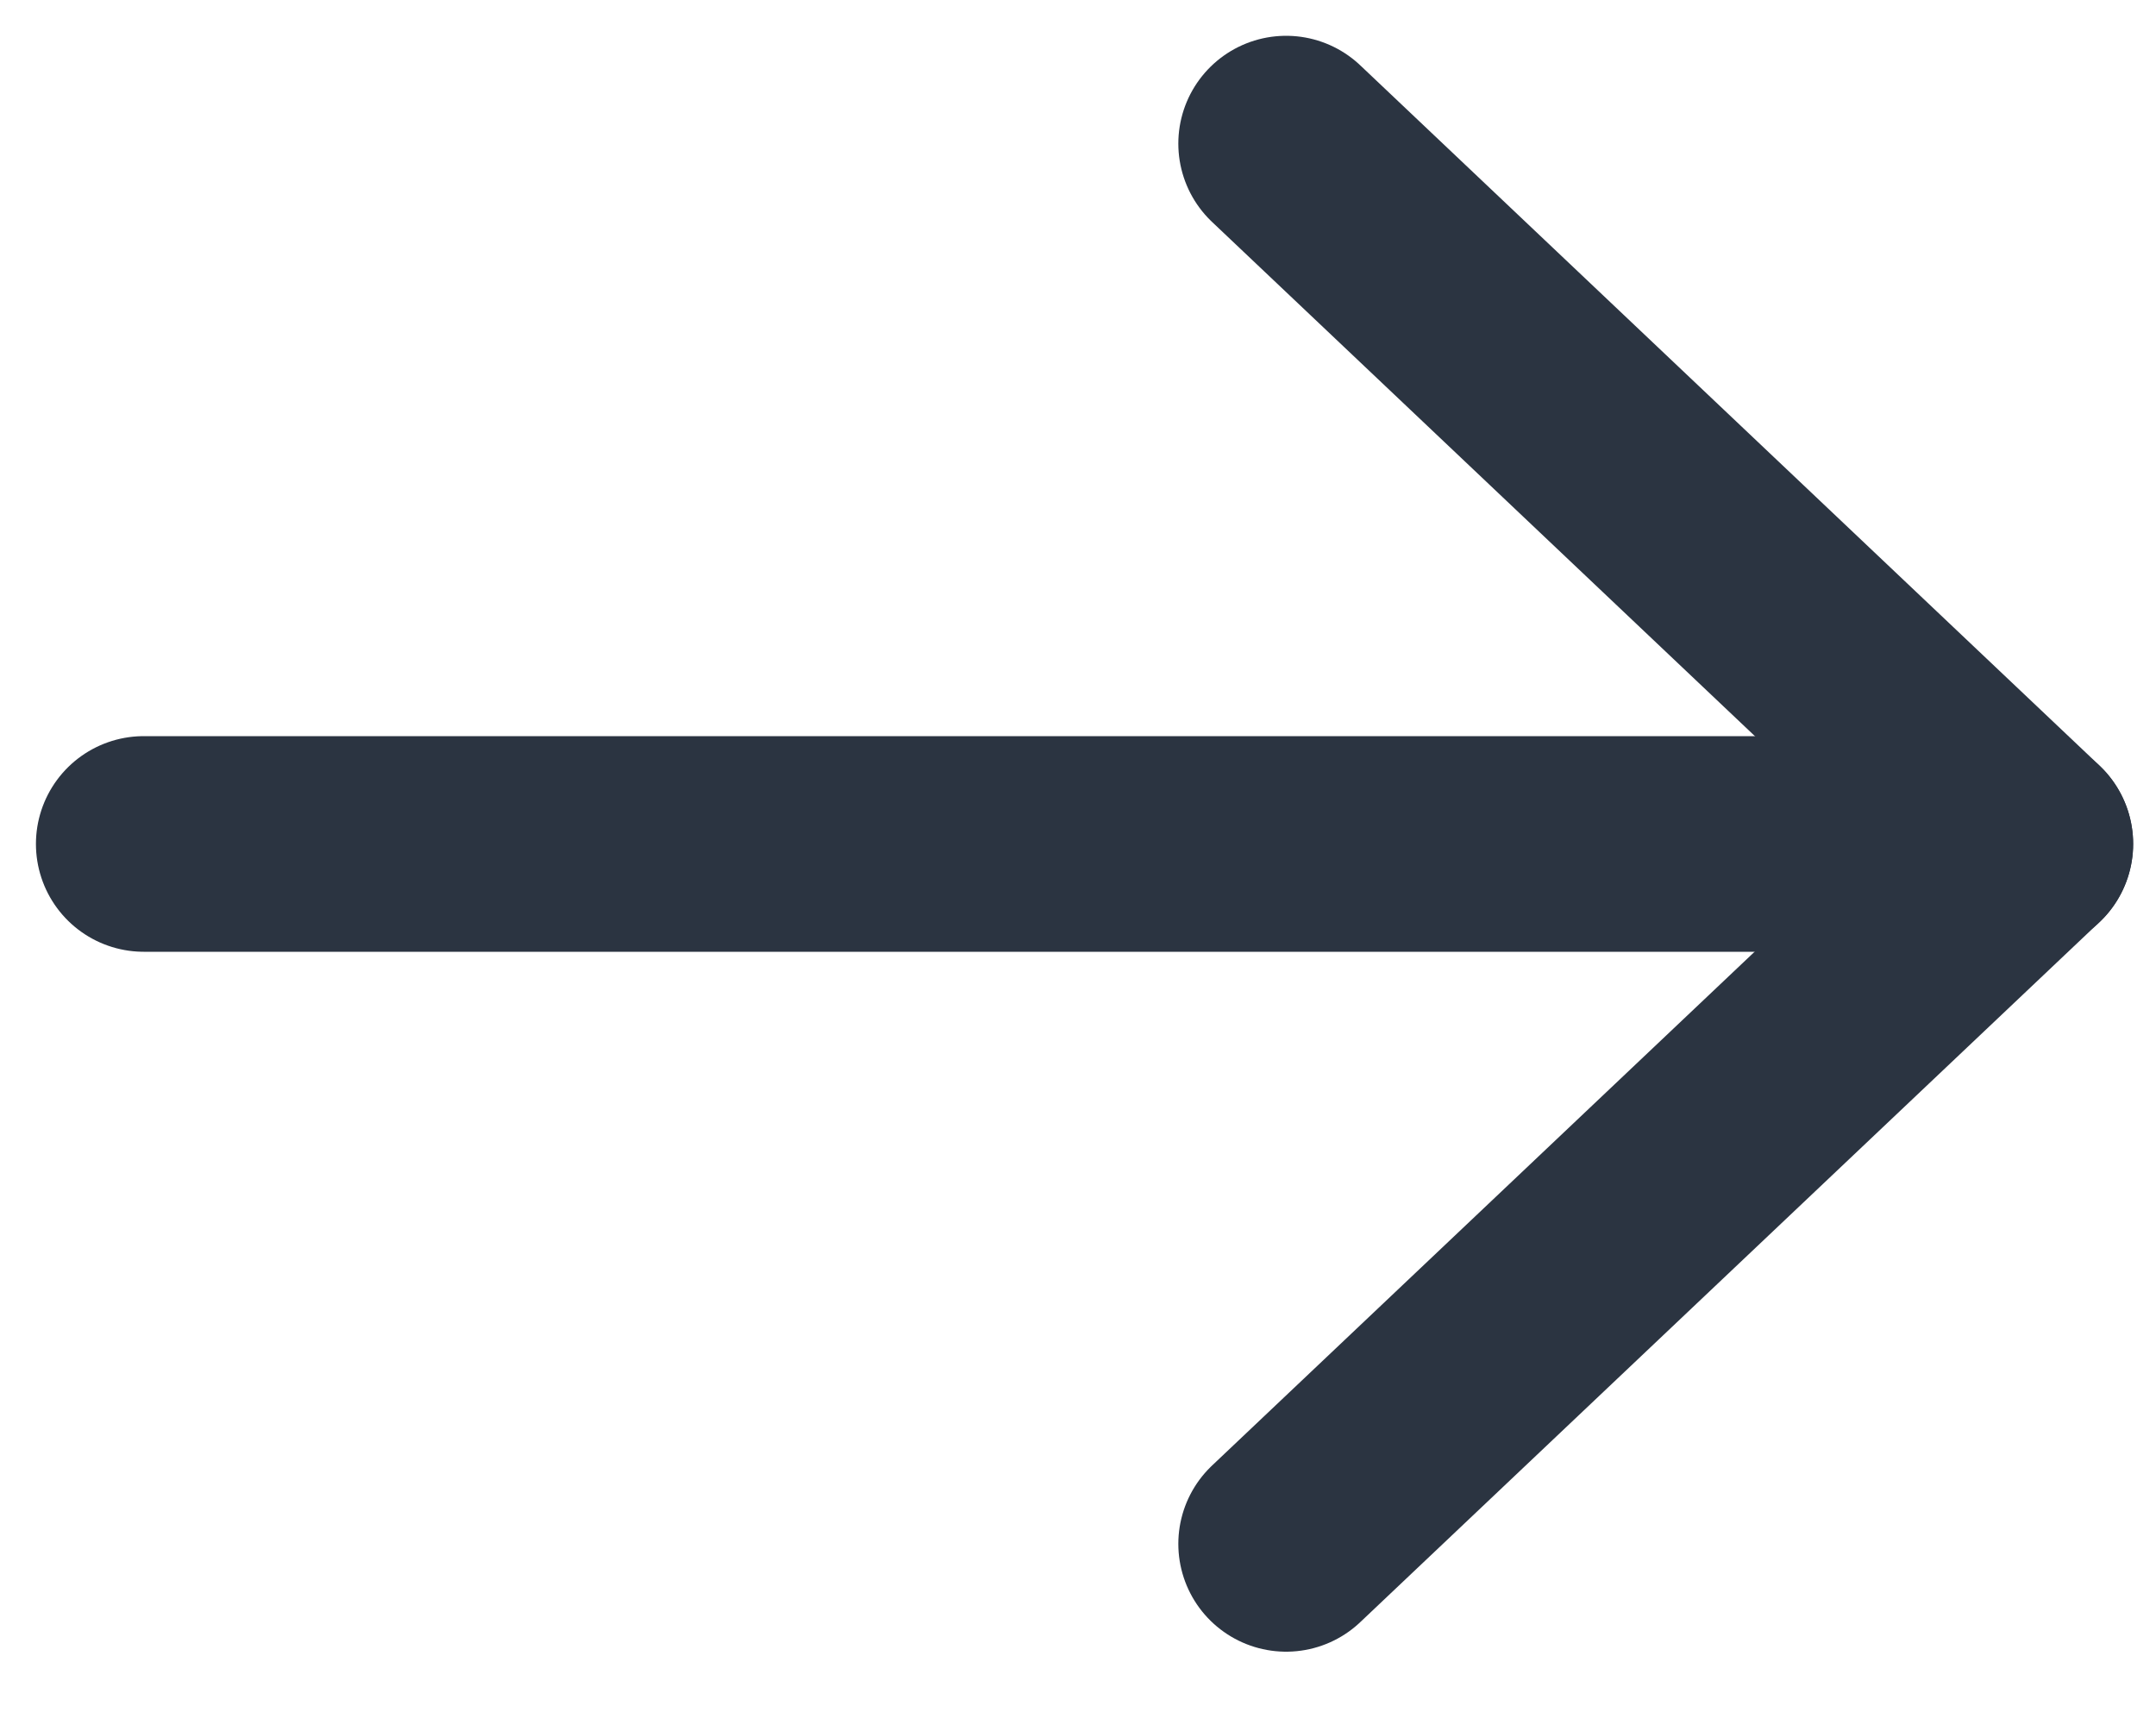
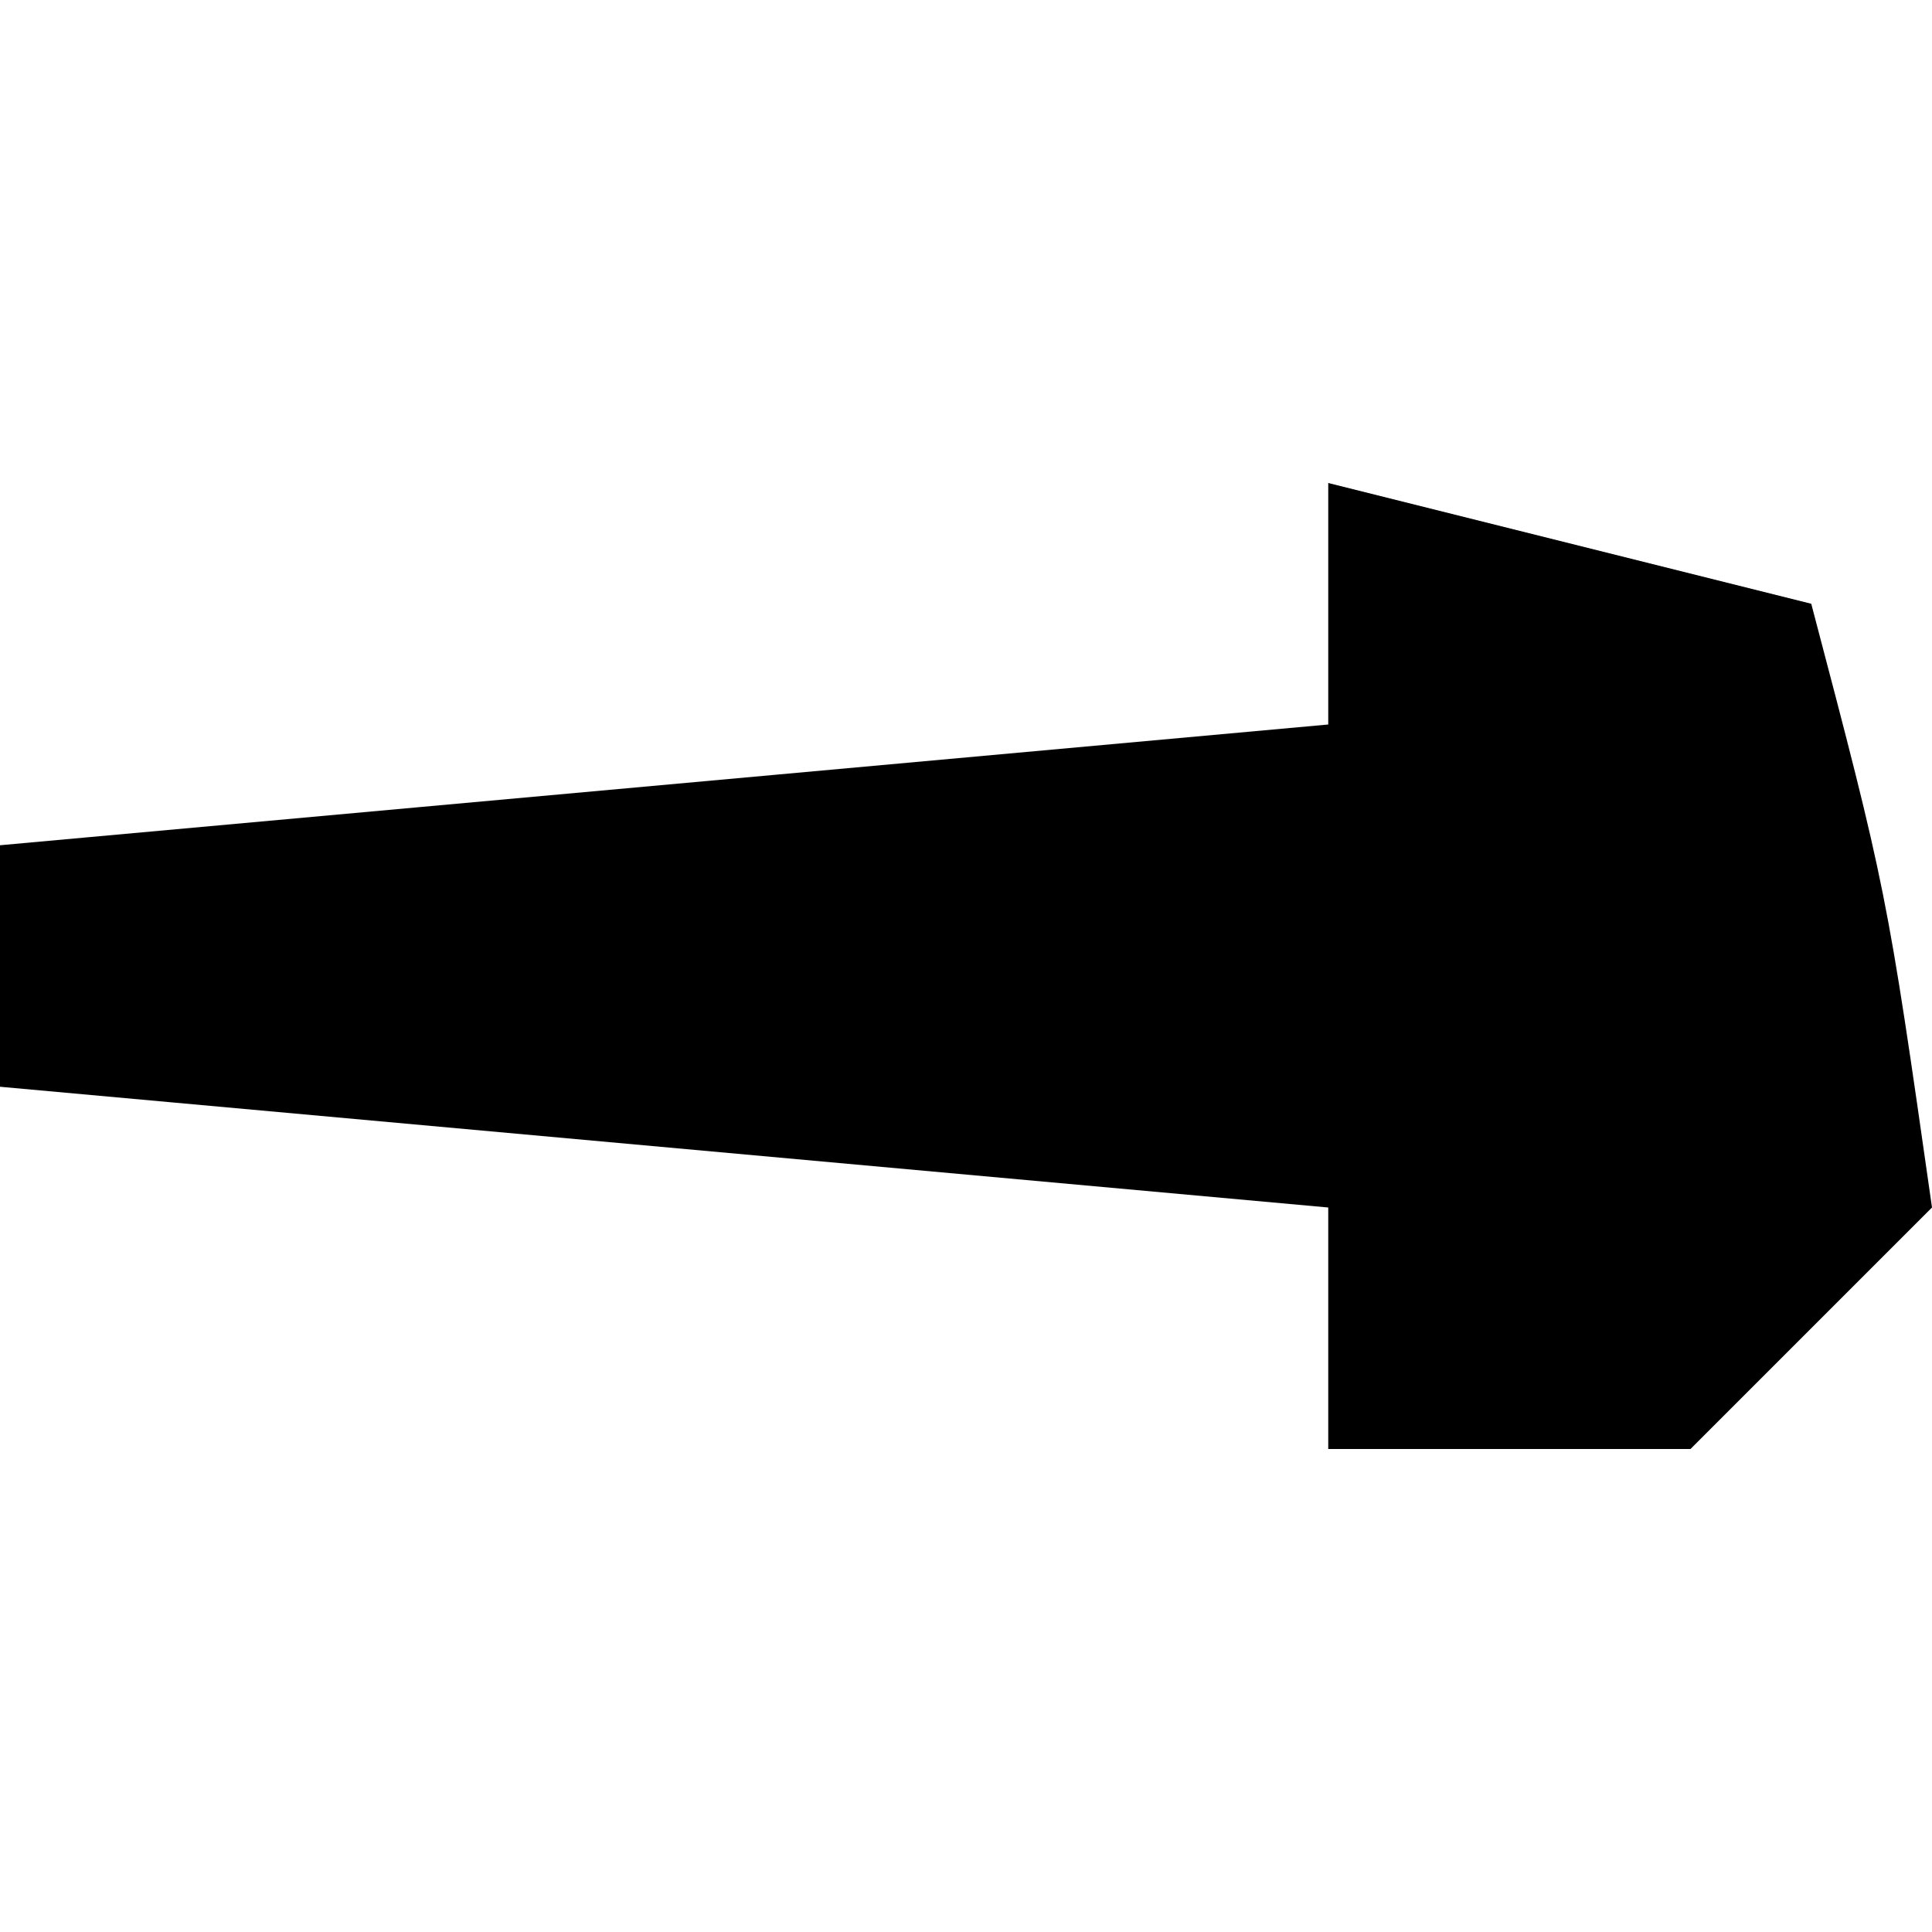
- <svg xmlns="http://www.w3.org/2000/svg" width="15" height="12" viewBox="0 0 15 12" fill="none">
-   <path d="M1 5.871L14.091 5.871" stroke="#2B3441" stroke-width="1.5" stroke-linecap="round" stroke-linejoin="round" />
-   <path d="M8.948 0.999L14.091 5.87L8.948 10.74" stroke="#2B3441" stroke-width="1.5" stroke-linecap="round" stroke-linejoin="round" />
+ <svg xmlns="http://www.w3.org/2000/svg" version="1.1" width="16" height="16">
+   <path d="M0 0 C1.32 0.33 2.64 0.66 4 1 C4.625 3.375 4.625 3.375 5 6 C4.34 6.66 3.68 7.32 3 8 C2.01 8 1.02 8 0 8 C0 7.34 0 6.68 0 6 C-3.63 5.67 -7.26 5.34 -11 5 C-11 4.34 -11 3.68 -11 3 C-5.555 2.505 -5.555 2.505 0 2 C0 1.34 0 0.68 0 0 Z " fill="#000000" transform="translate(11,4)" />
</svg>
